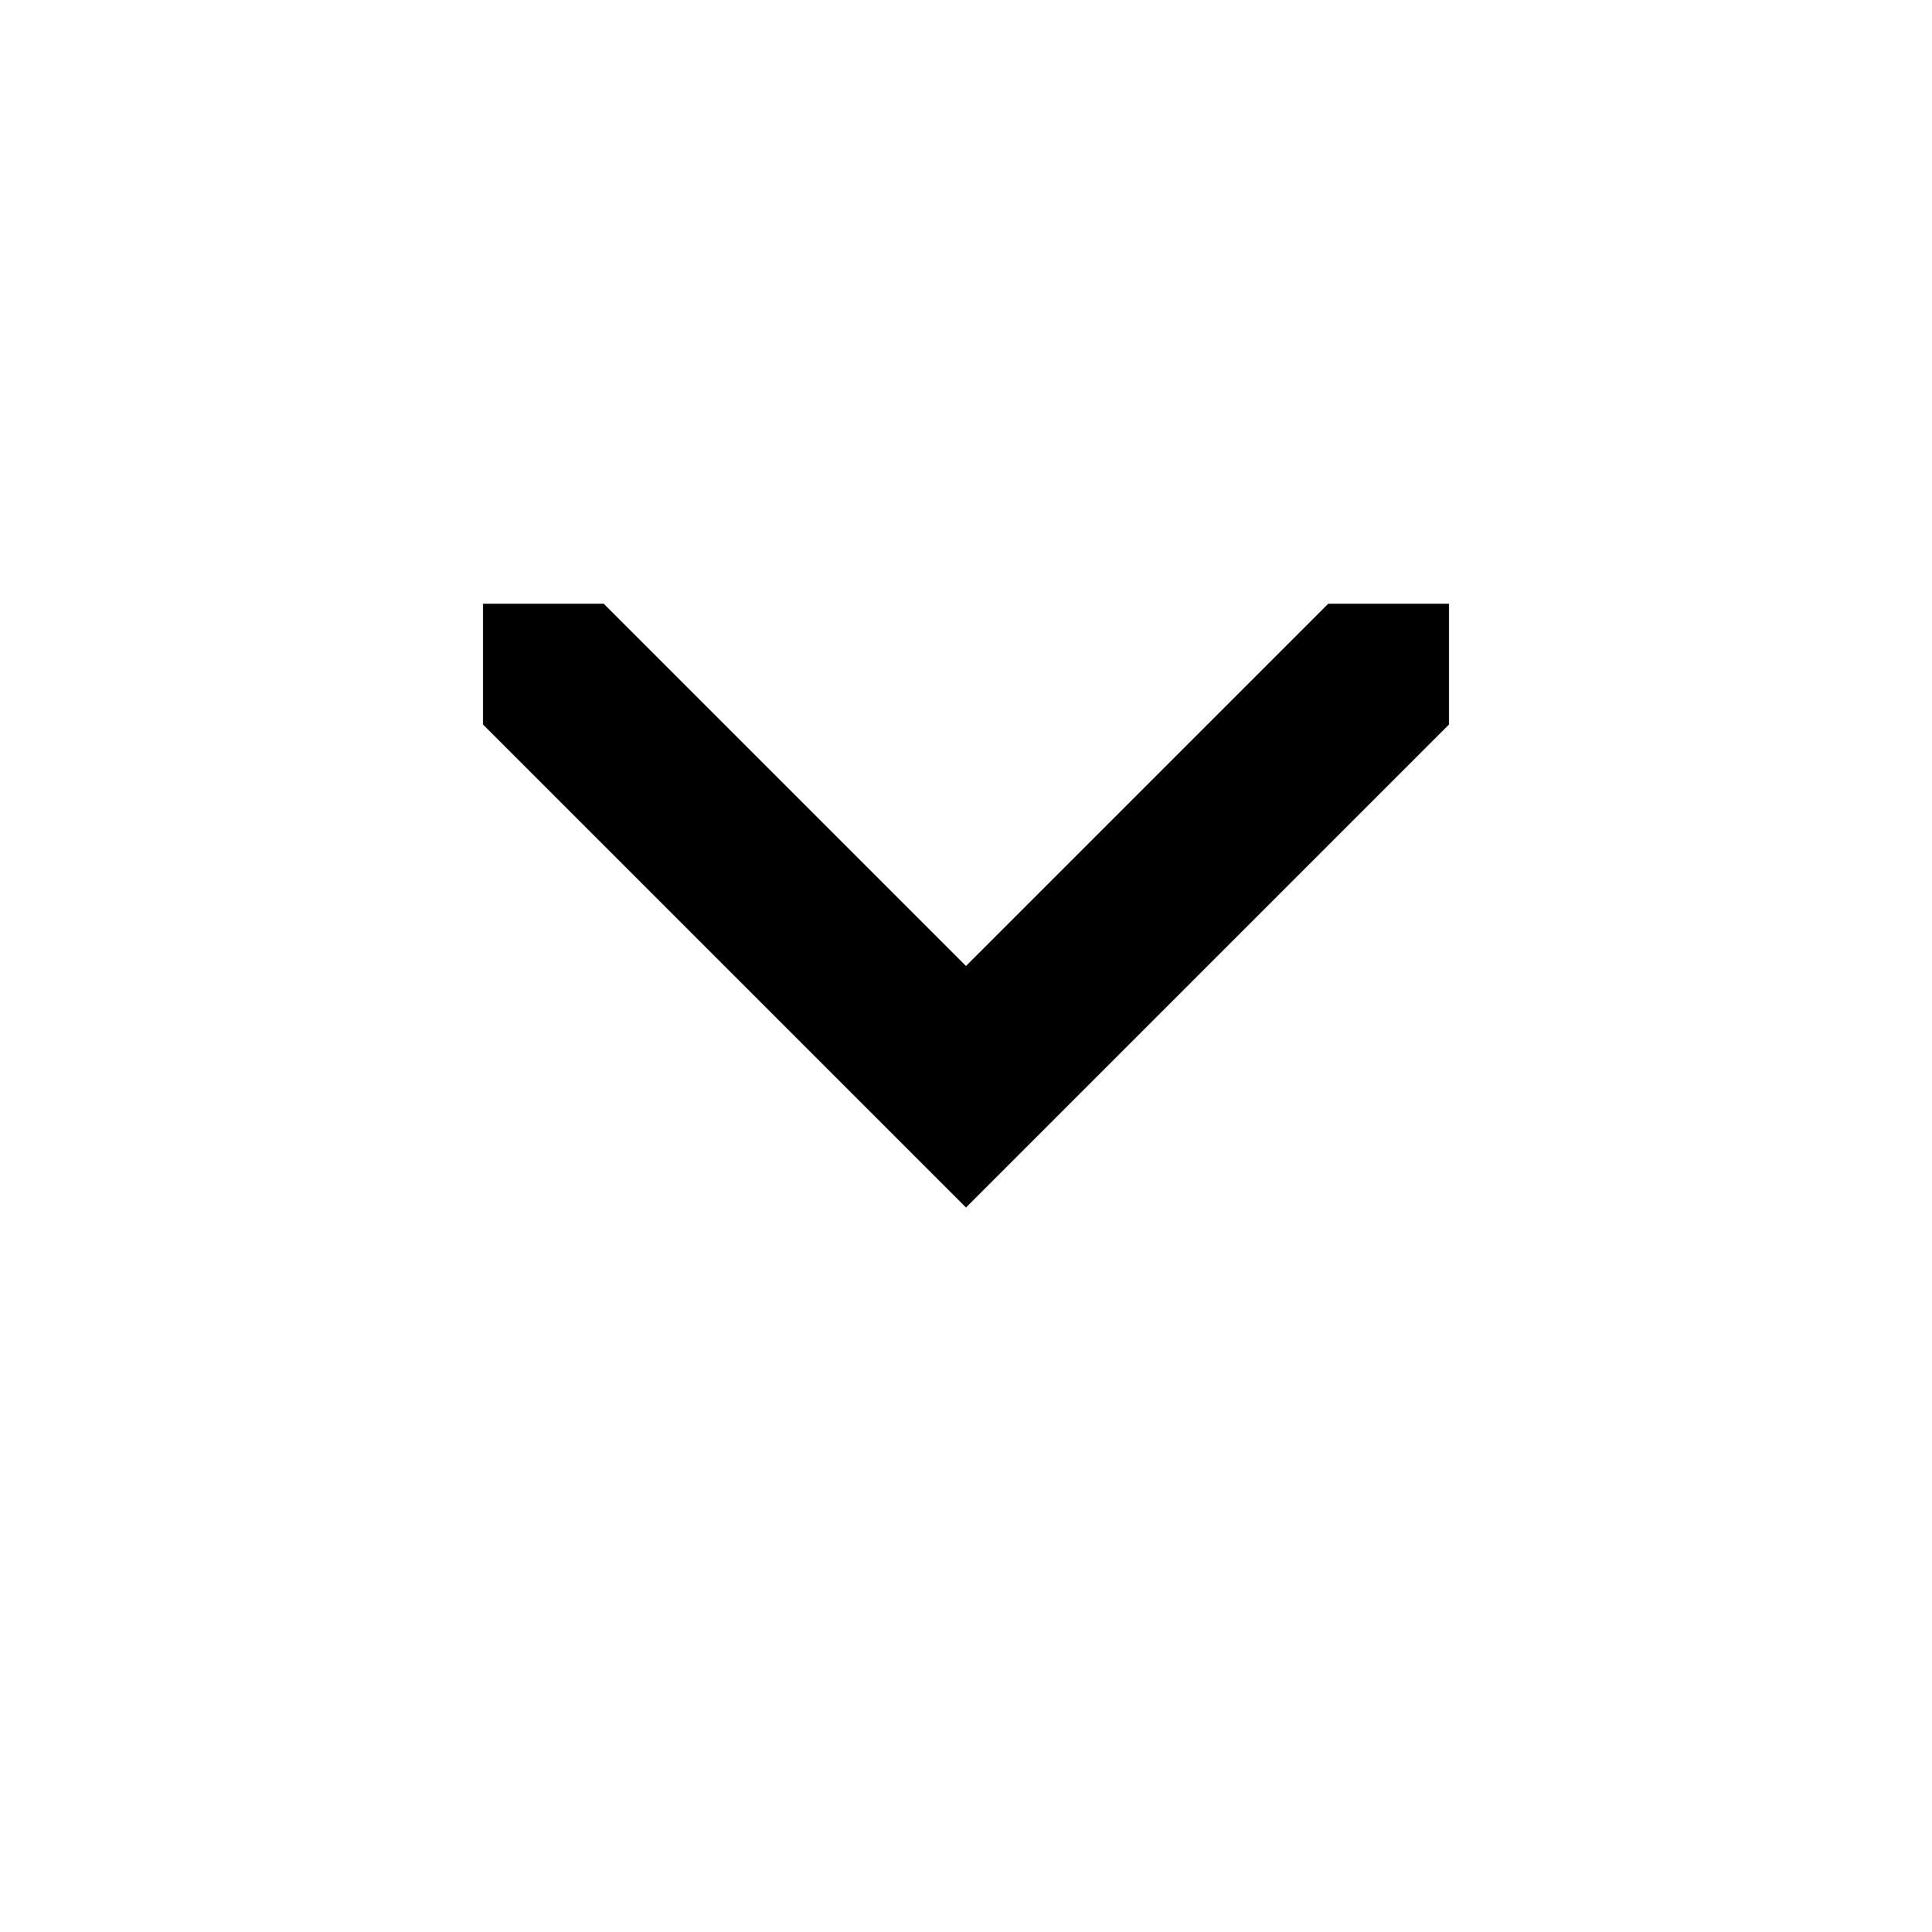
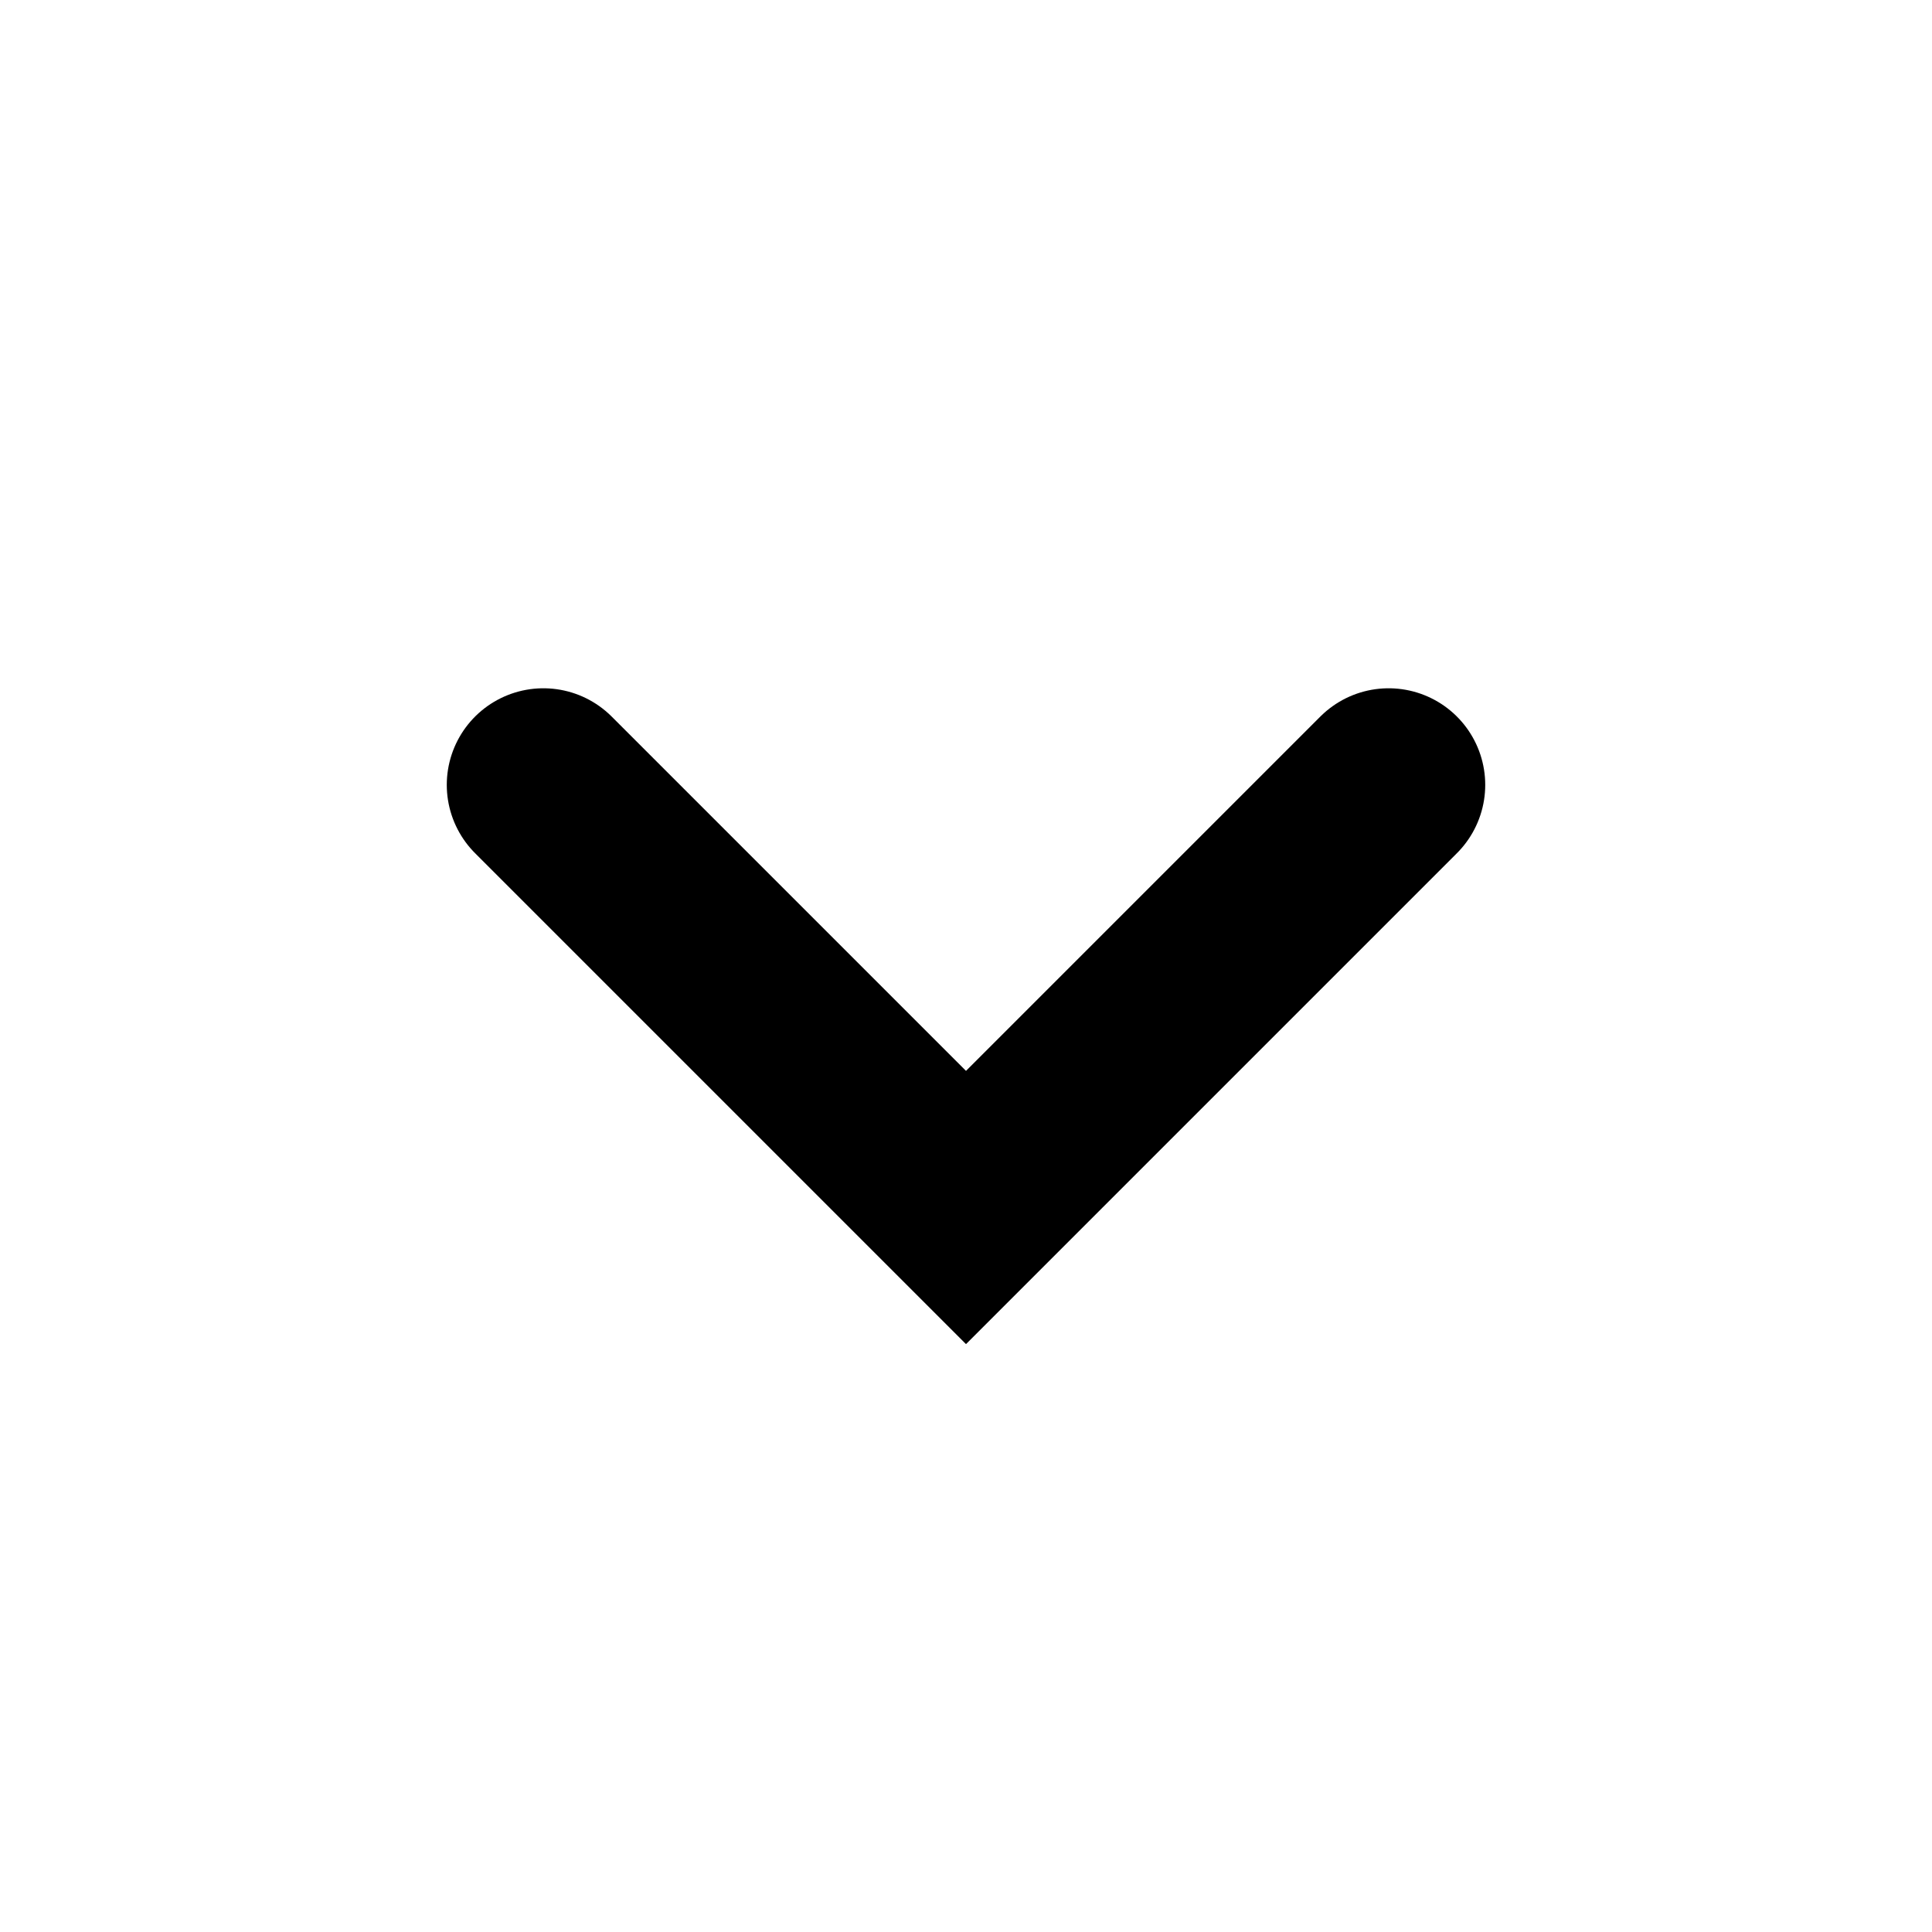
<svg xmlns="http://www.w3.org/2000/svg" width="16" height="16" viewBox="0 0 16 16" version="1.1" id="svg1" xml:space="preserve">
  <defs id="defs1" />
  <g id="layer1">
-     <path style="fill:#000000;fill-opacity:1;fill-rule:evenodd" d="m 4,6 4,4 4,-4 V 5 H 11 L 8,8 5,5 H 4 Z" id="path1" />
+     <path style="fill:none;fill-rule:evenodd;stroke:#000000;stroke-width:1.6;stroke-linecap:round;stroke-linejoin:miter;stroke-dasharray:none;paint-order:fill markers stroke" d="M 4.5,6.5 8,10 11.5,6.5" id="path2" />
  </g>
</svg>
